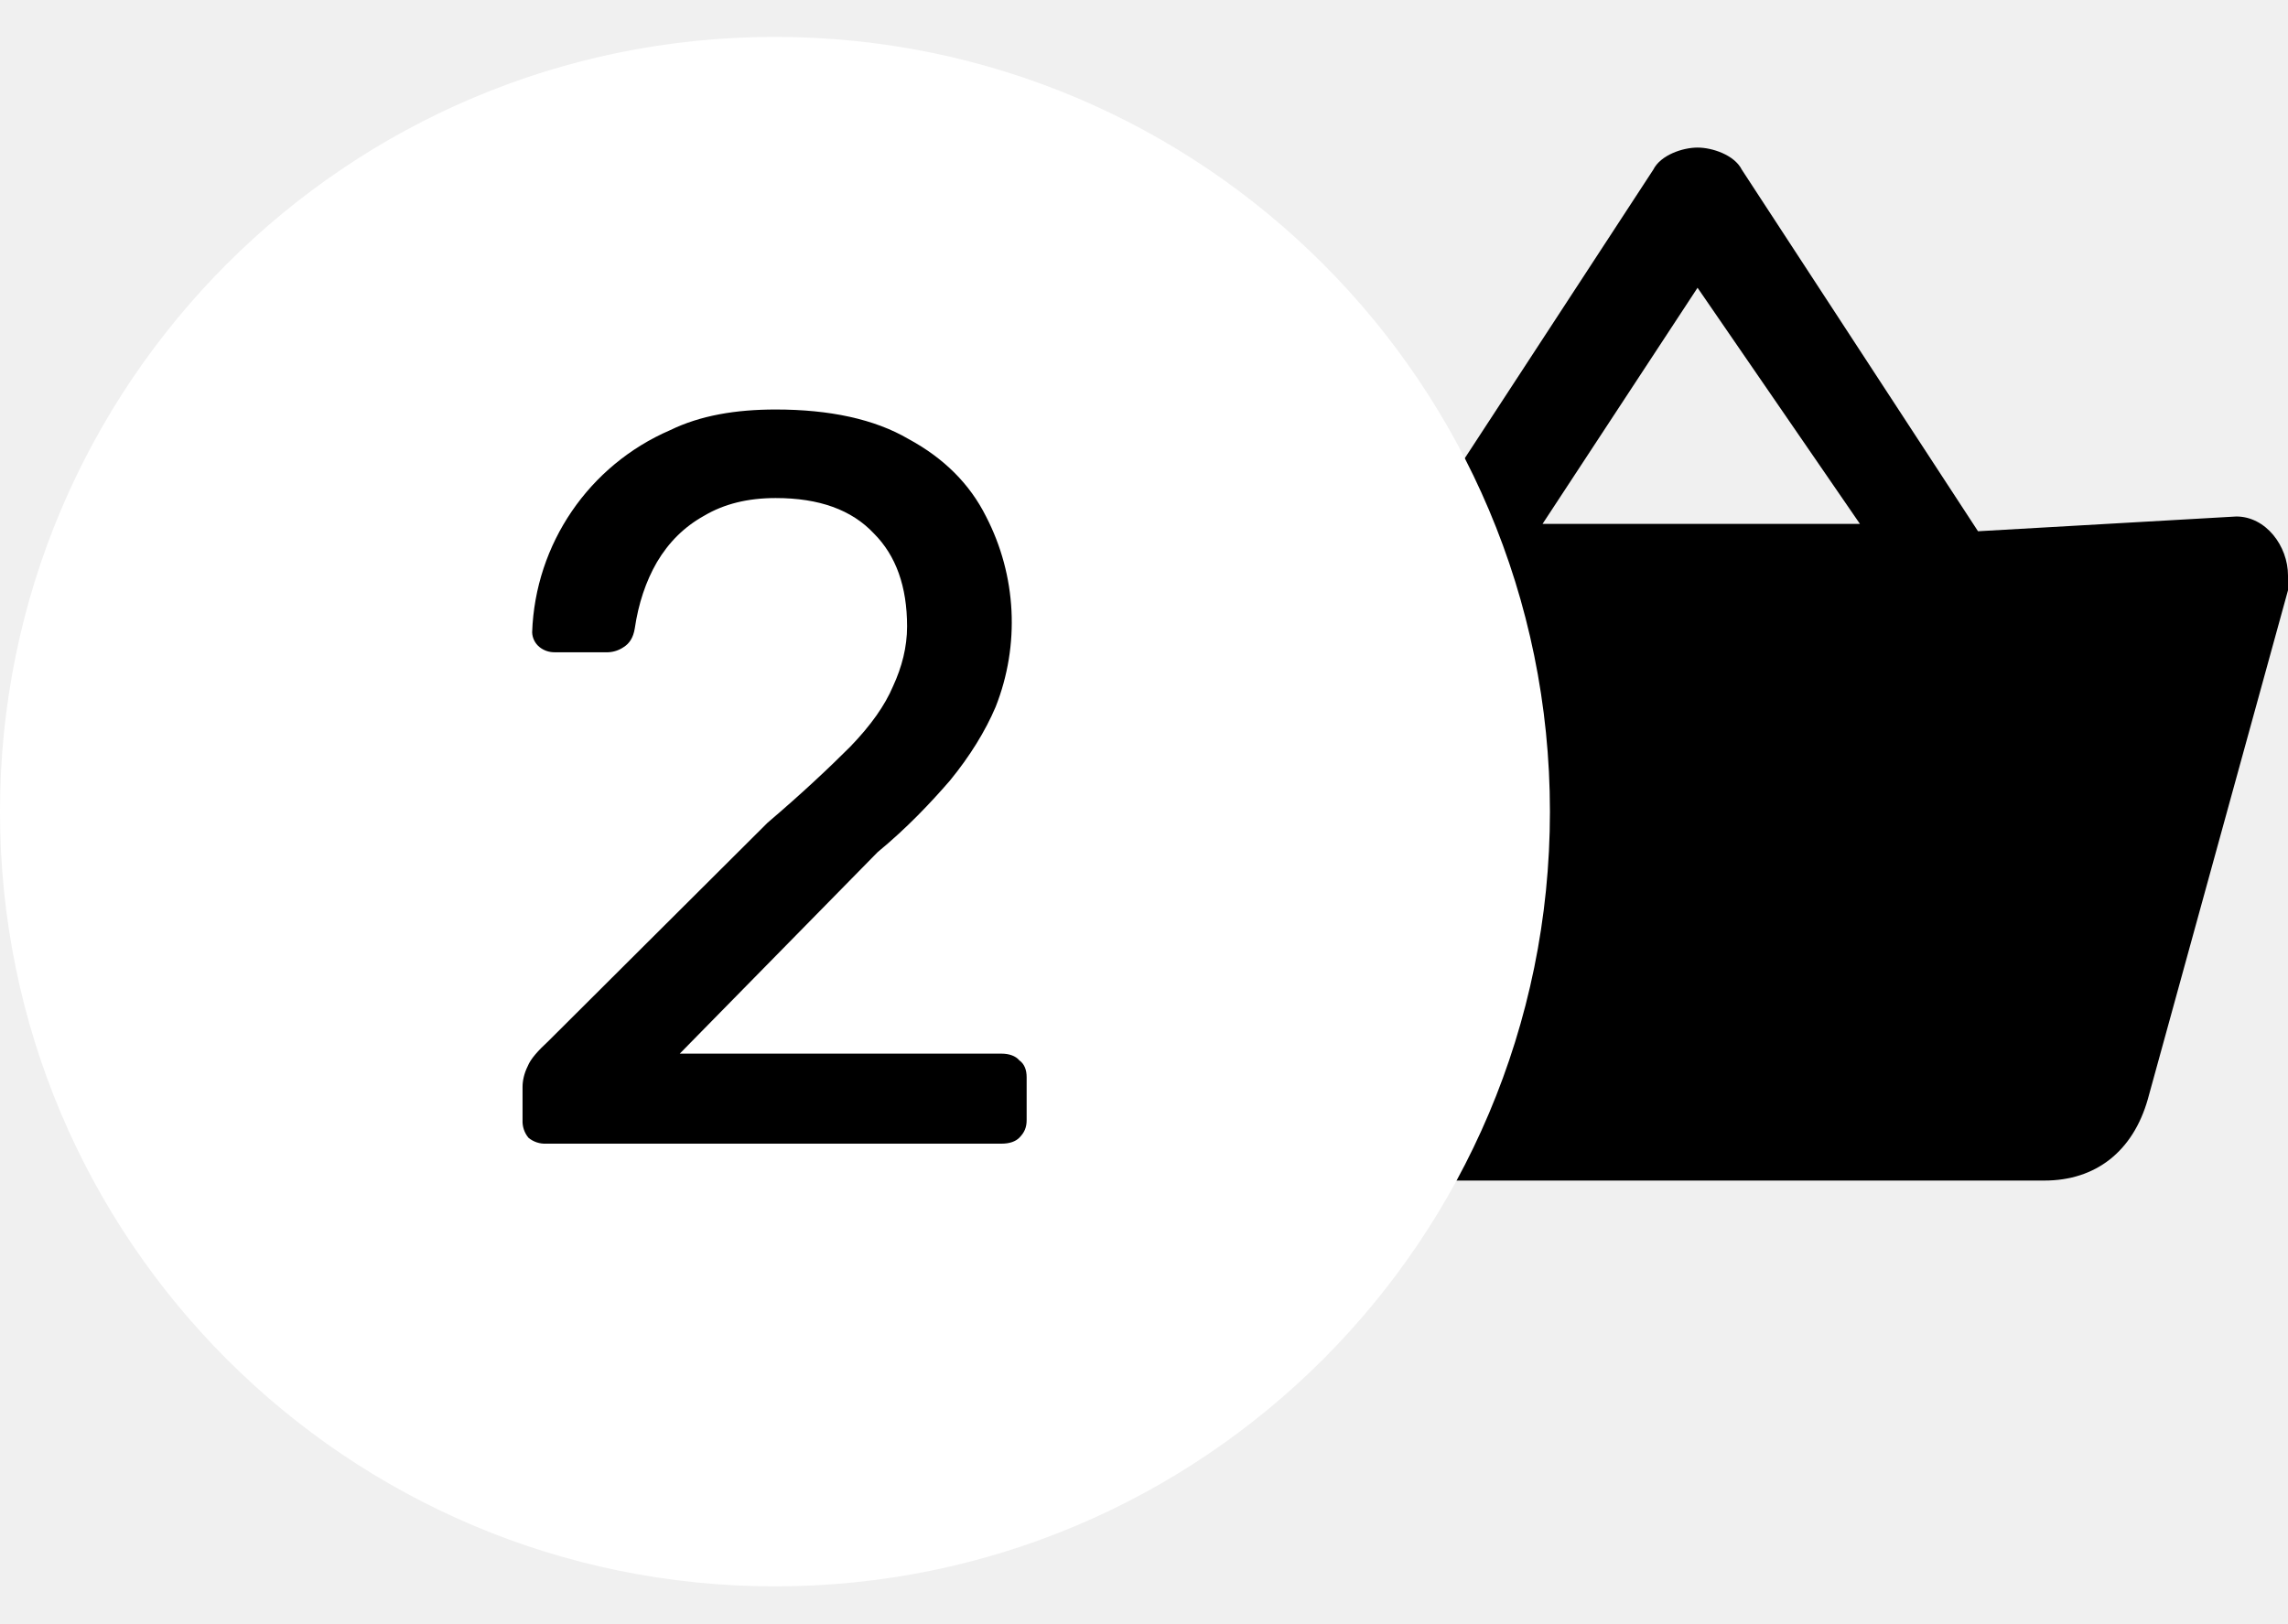
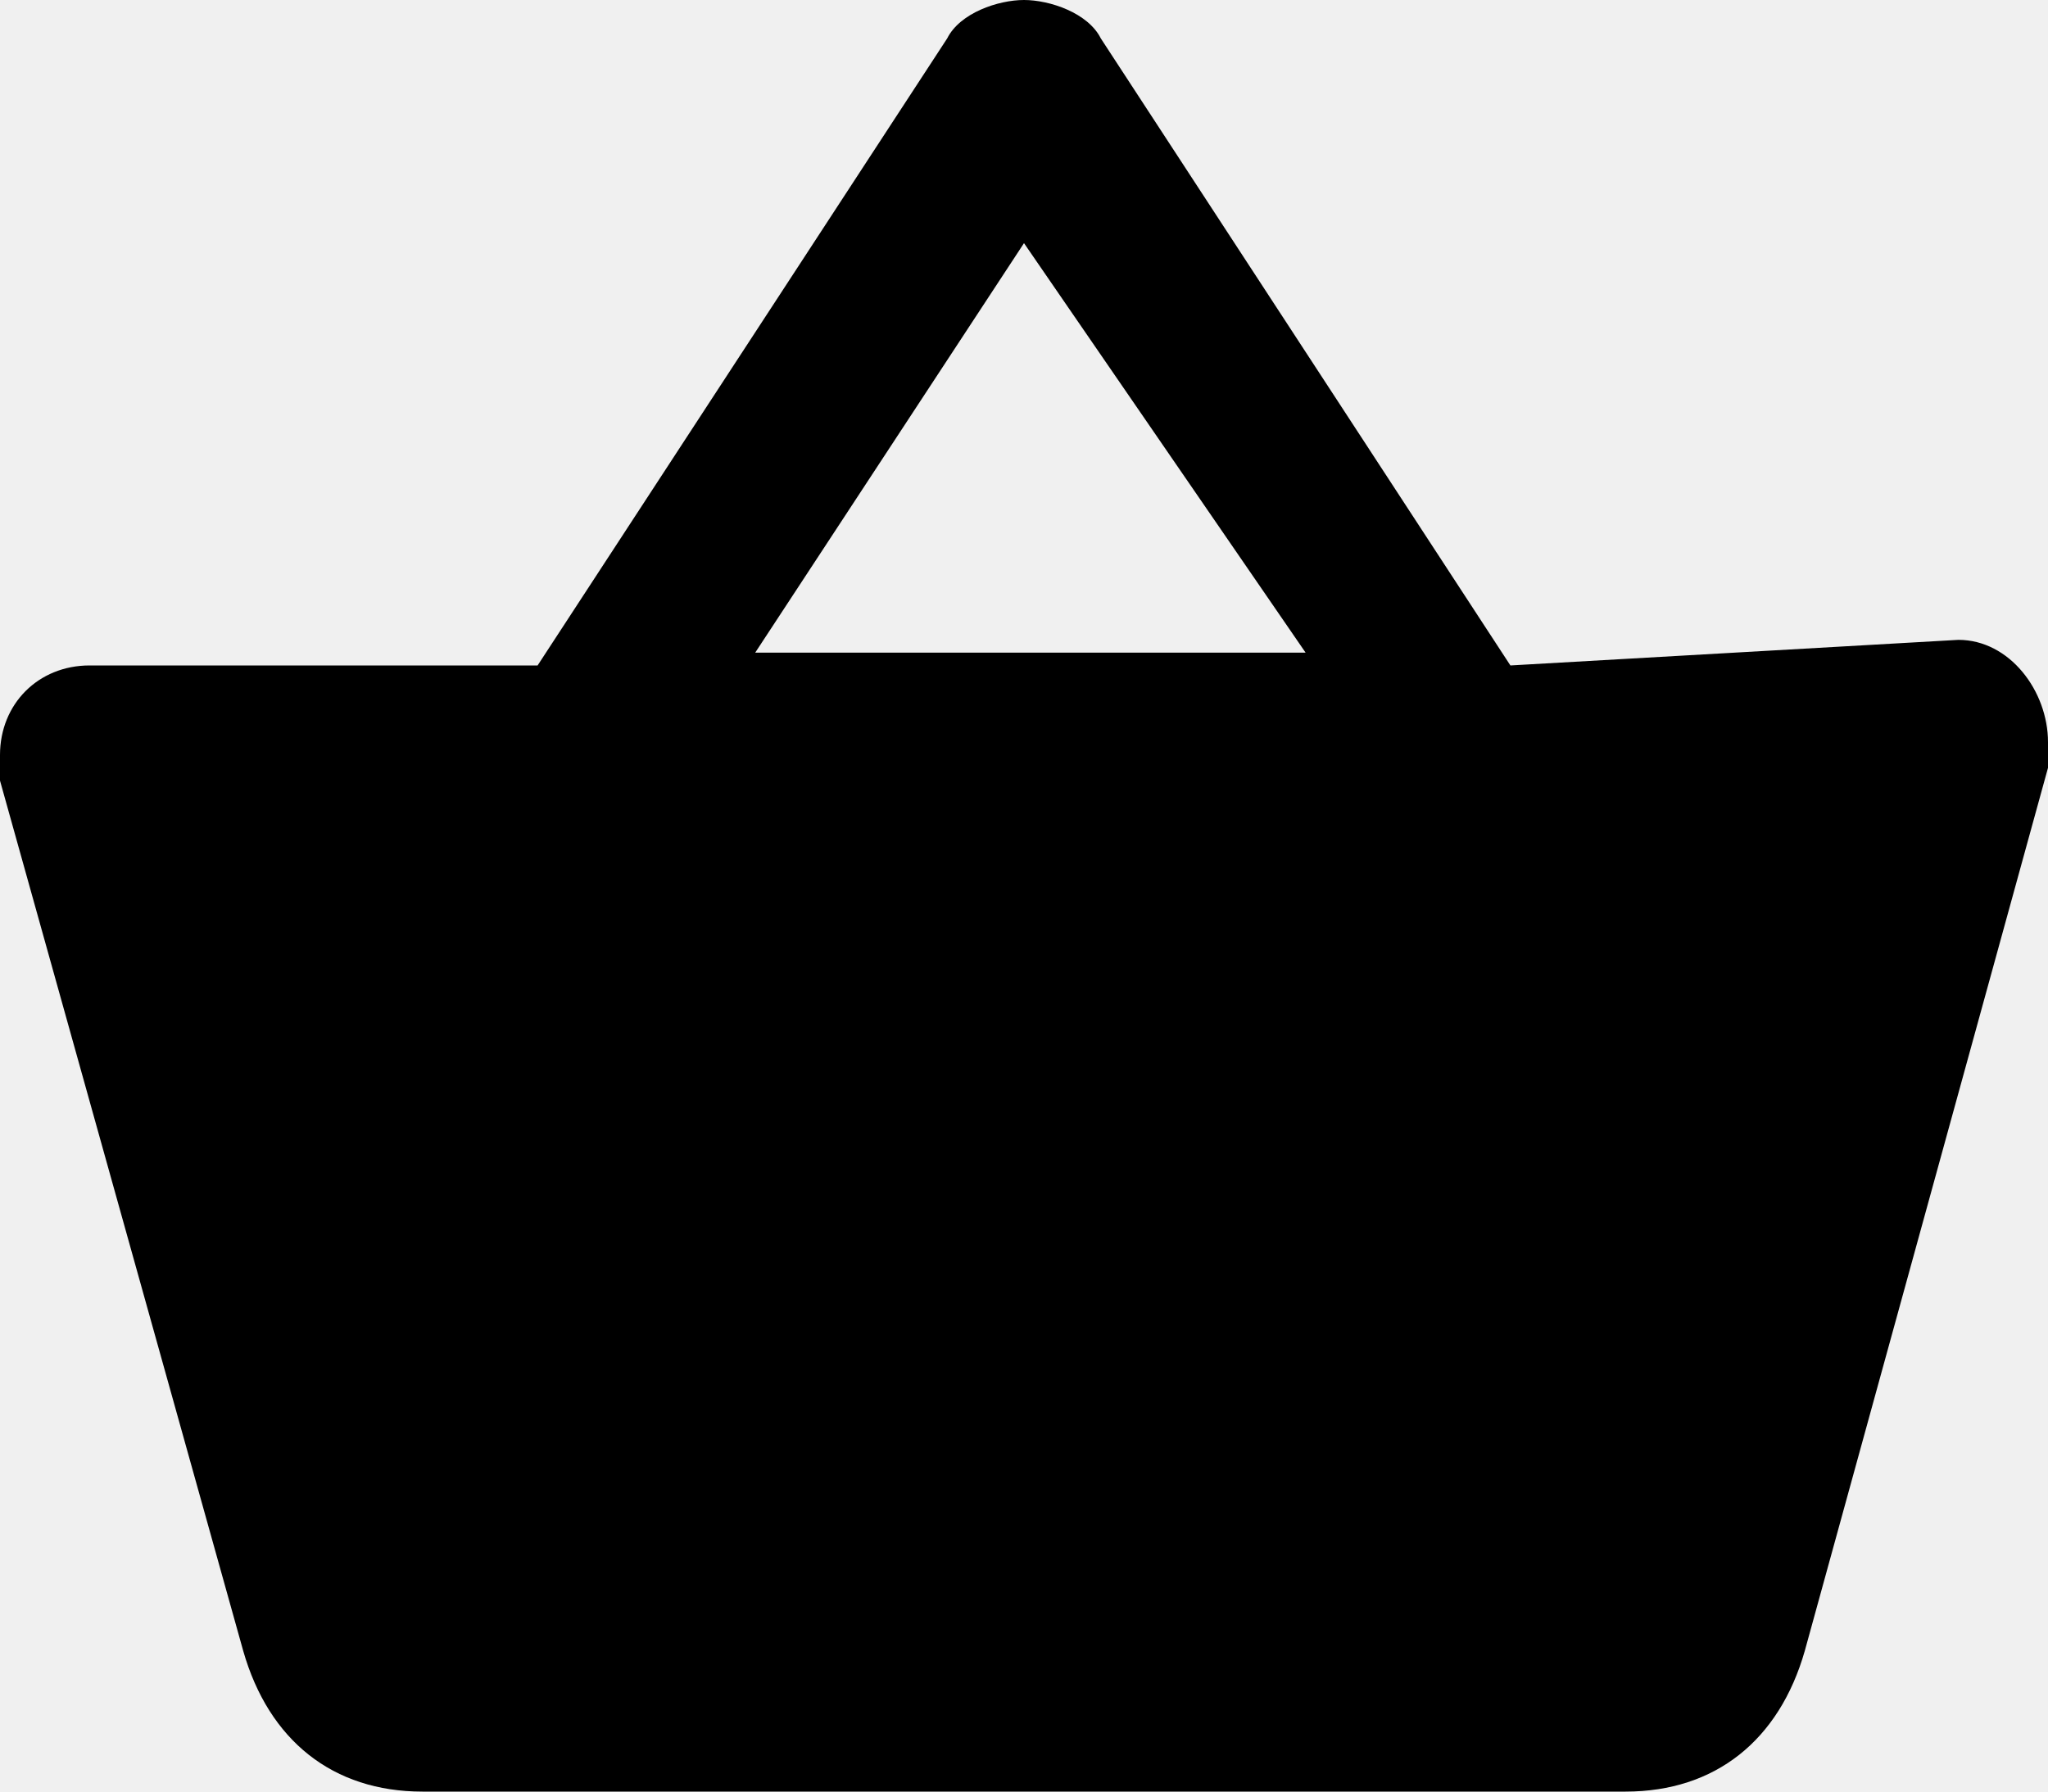
- <svg xmlns="http://www.w3.org/2000/svg" width="31" height="22" fill="none">
+ <svg xmlns="http://www.w3.org/2000/svg" width="16" height="14" fill="none">
  <g clip-path="url(#a)">
-     <path d="m30.3 7-3.5.2-3.2-4.9c-.1-.2-.4-.3-.6-.3-.2 0-.5.1-.6.3l-3.2 4.9h-3.5c-.4 0-.7.3-.7.7v.2l1.9 6.8c.2.7.7 1.1 1.4 1.1h9.4c.7 0 1.2-.4 1.4-1.1L31 8v-.2c0-.4-.3-.8-.7-.8ZM23 3.9l2.2 3.2h-4.3L23 3.9Z" fill="#000" />
+     <path fill="#000" d="m15.3 5-3.5.2L8.6.3C8.5.1 8.2 0 8 0c-.2 0-.5.1-.6.3L4.2 5.2H.7c-.4 0-.7.3-.7.7v.2l1.9 6.8c.2.7.7 1.1 1.4 1.1h9.4c.7 0 1.2-.4 1.4-1.1L16 6v-.2c0-.4-.3-.8-.7-.8ZM8 1.9l2.2 3.2H5.9L8 1.9Z" />
  </g>
-   <circle cx="10.5" cy="11" r="10.5" fill="#fff" />
-   <path d="M7.4 15.5a.35.35 0 0 1-.24-.08.35.35 0 0 1-.08-.24v-.45c0-.08.02-.18.07-.28.04-.1.14-.21.28-.34l2.97-2.96c.47-.4.84-.75 1.12-1.03.28-.29.47-.56.58-.82.12-.26.19-.53.19-.81 0-.54-.15-.96-.45-1.26-.3-.32-.74-.48-1.33-.48-.38 0-.7.08-.97.24-.27.15-.48.36-.64.63-.15.26-.25.56-.3.9-.02.12-.07.2-.15.25a.4.4 0 0 1-.21.07h-.73a.32.32 0 0 1-.2-.07.27.27 0 0 1-.1-.2 3.1 3.1 0 0 1 1.87-2.74c.41-.2.89-.28 1.43-.28.73 0 1.34.13 1.8.4.48.26.83.61 1.05 1.05a3.12 3.12 0 0 1 .13 2.58c-.14.33-.35.67-.62 1-.26.3-.58.64-.98.97l-2.68 2.73h4.36c.1 0 .19.03.24.09.07.05.1.13.1.23v.58c0 .1-.03.17-.1.24-.05.05-.13.08-.24.08H7.4Z" fill="#000" />
  <defs>
    <clipPath id="a">
-       <path fill="#fff" transform="translate(15 2)" d="M0 0h16v14H0z" />
+       <path fill="#fff" d="M0 0h16v14H0z" />
    </clipPath>
  </defs>
</svg>
